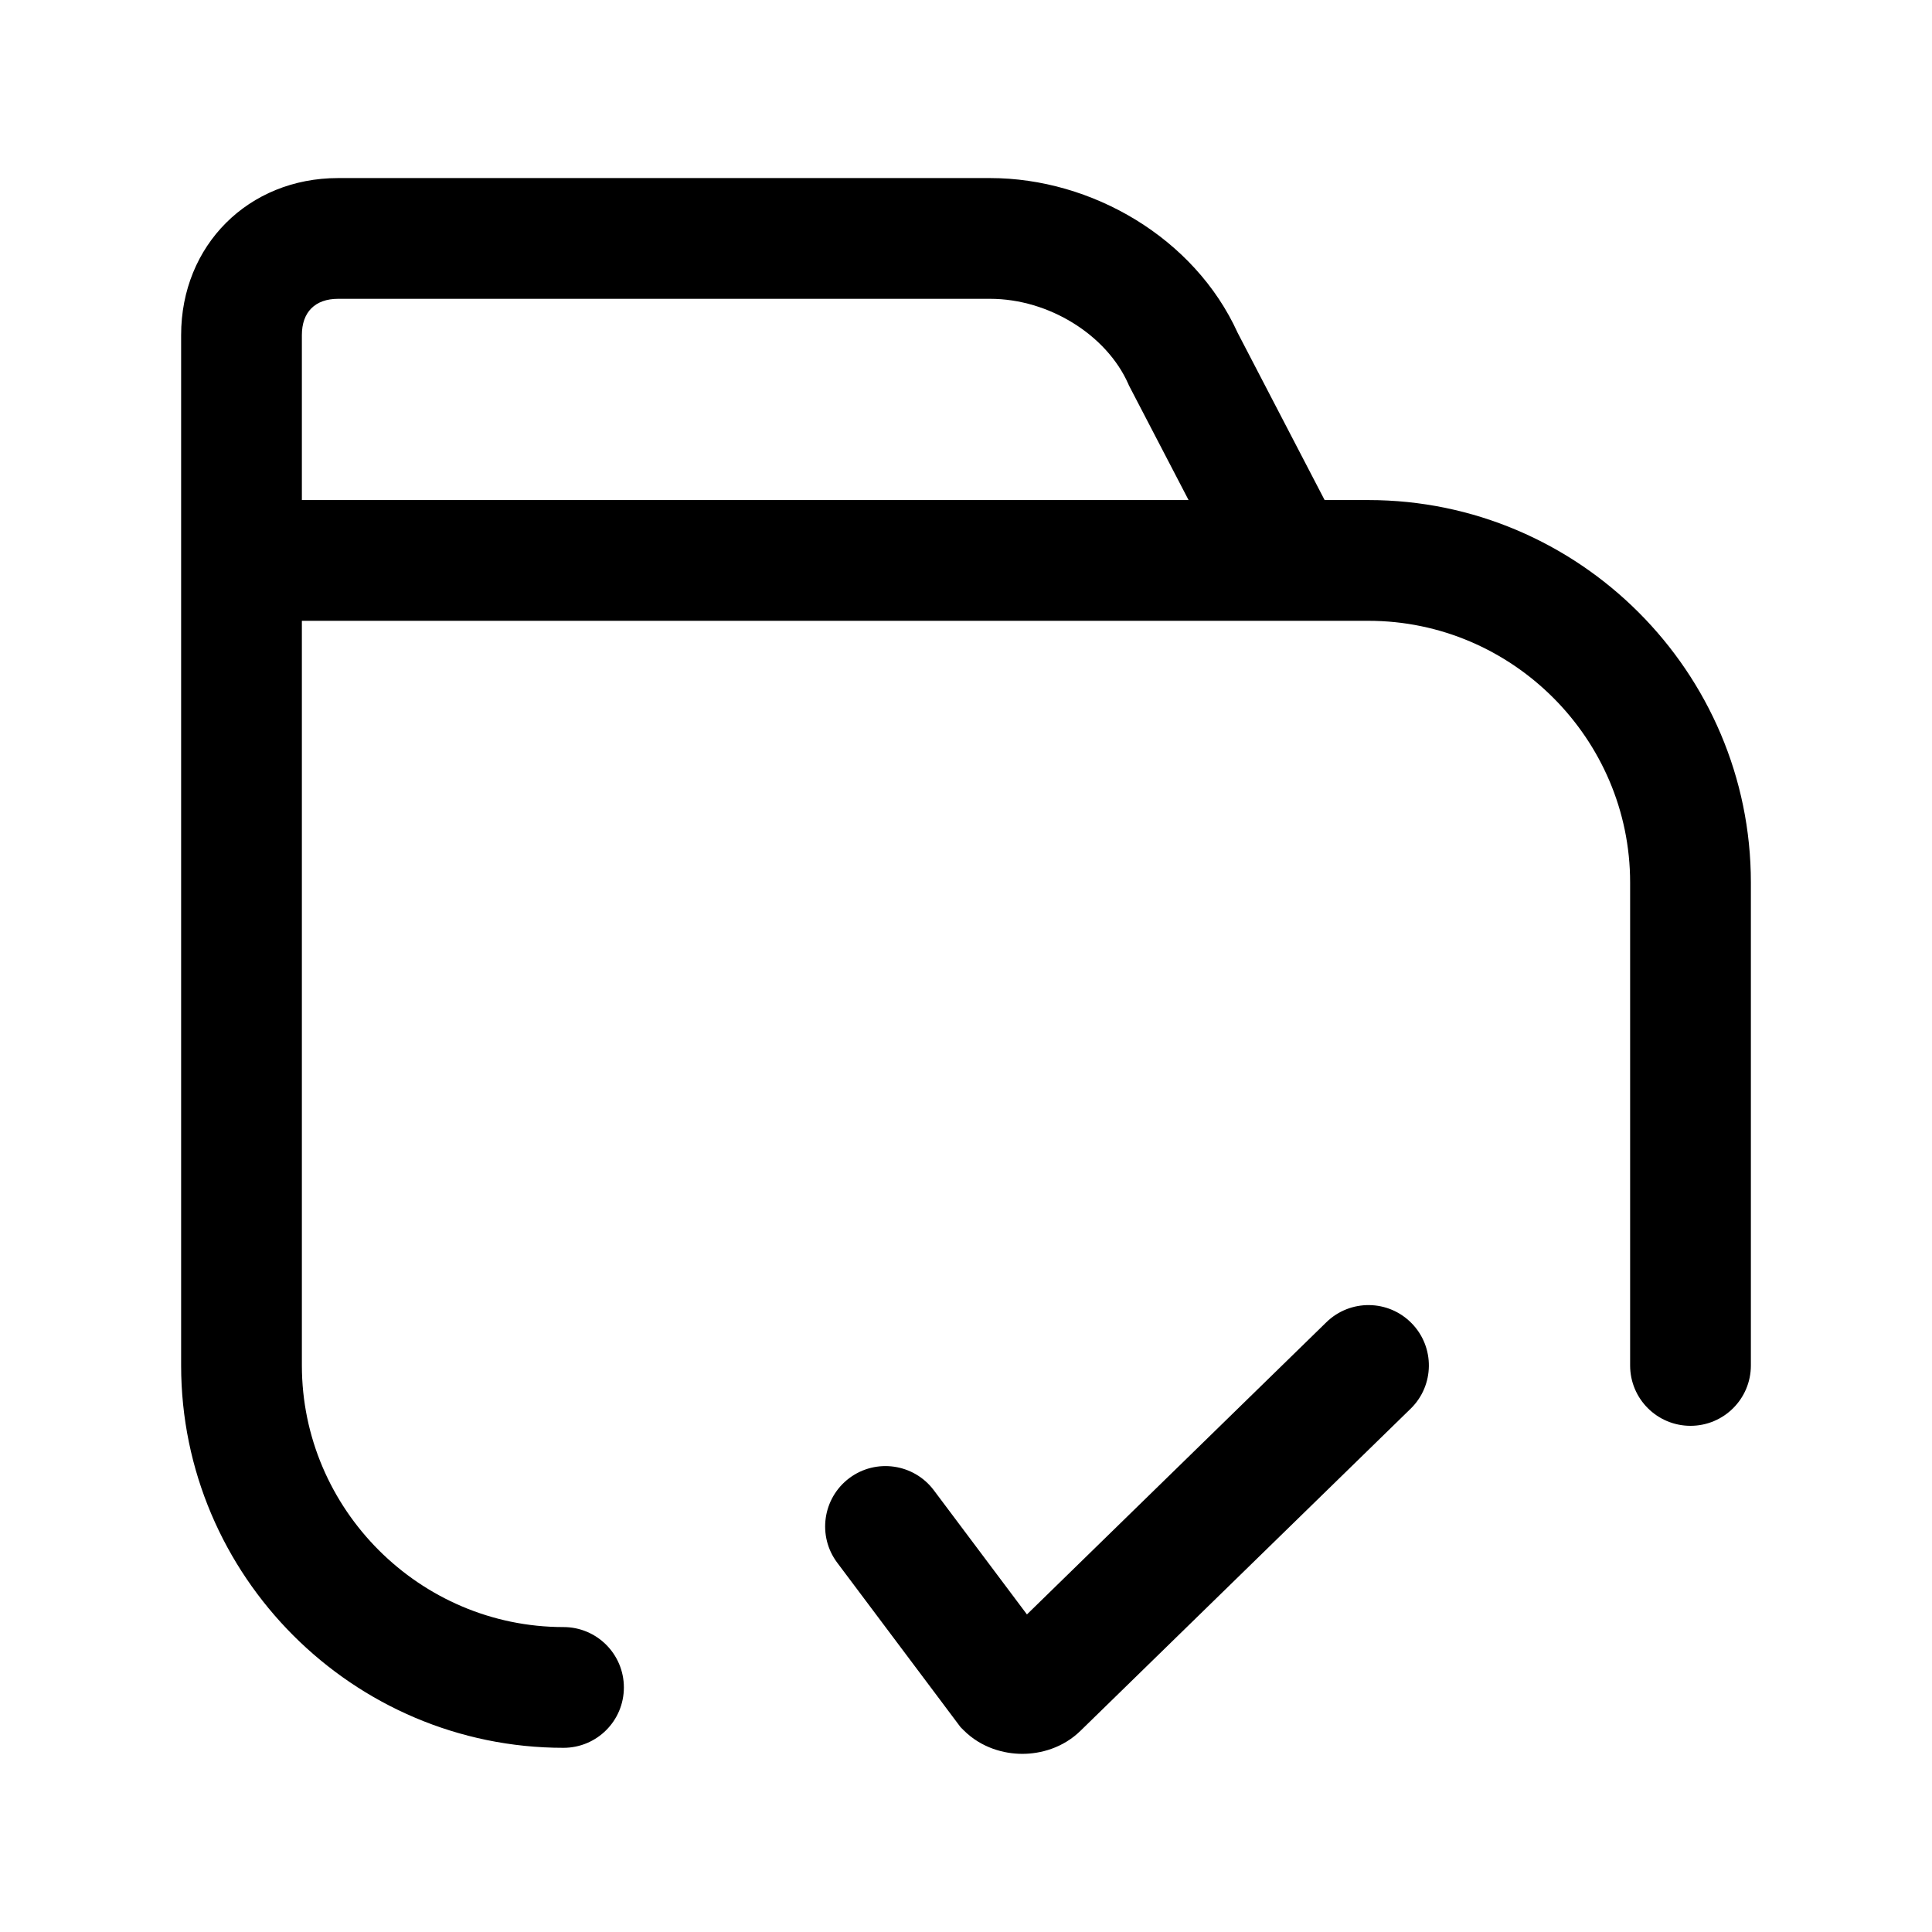
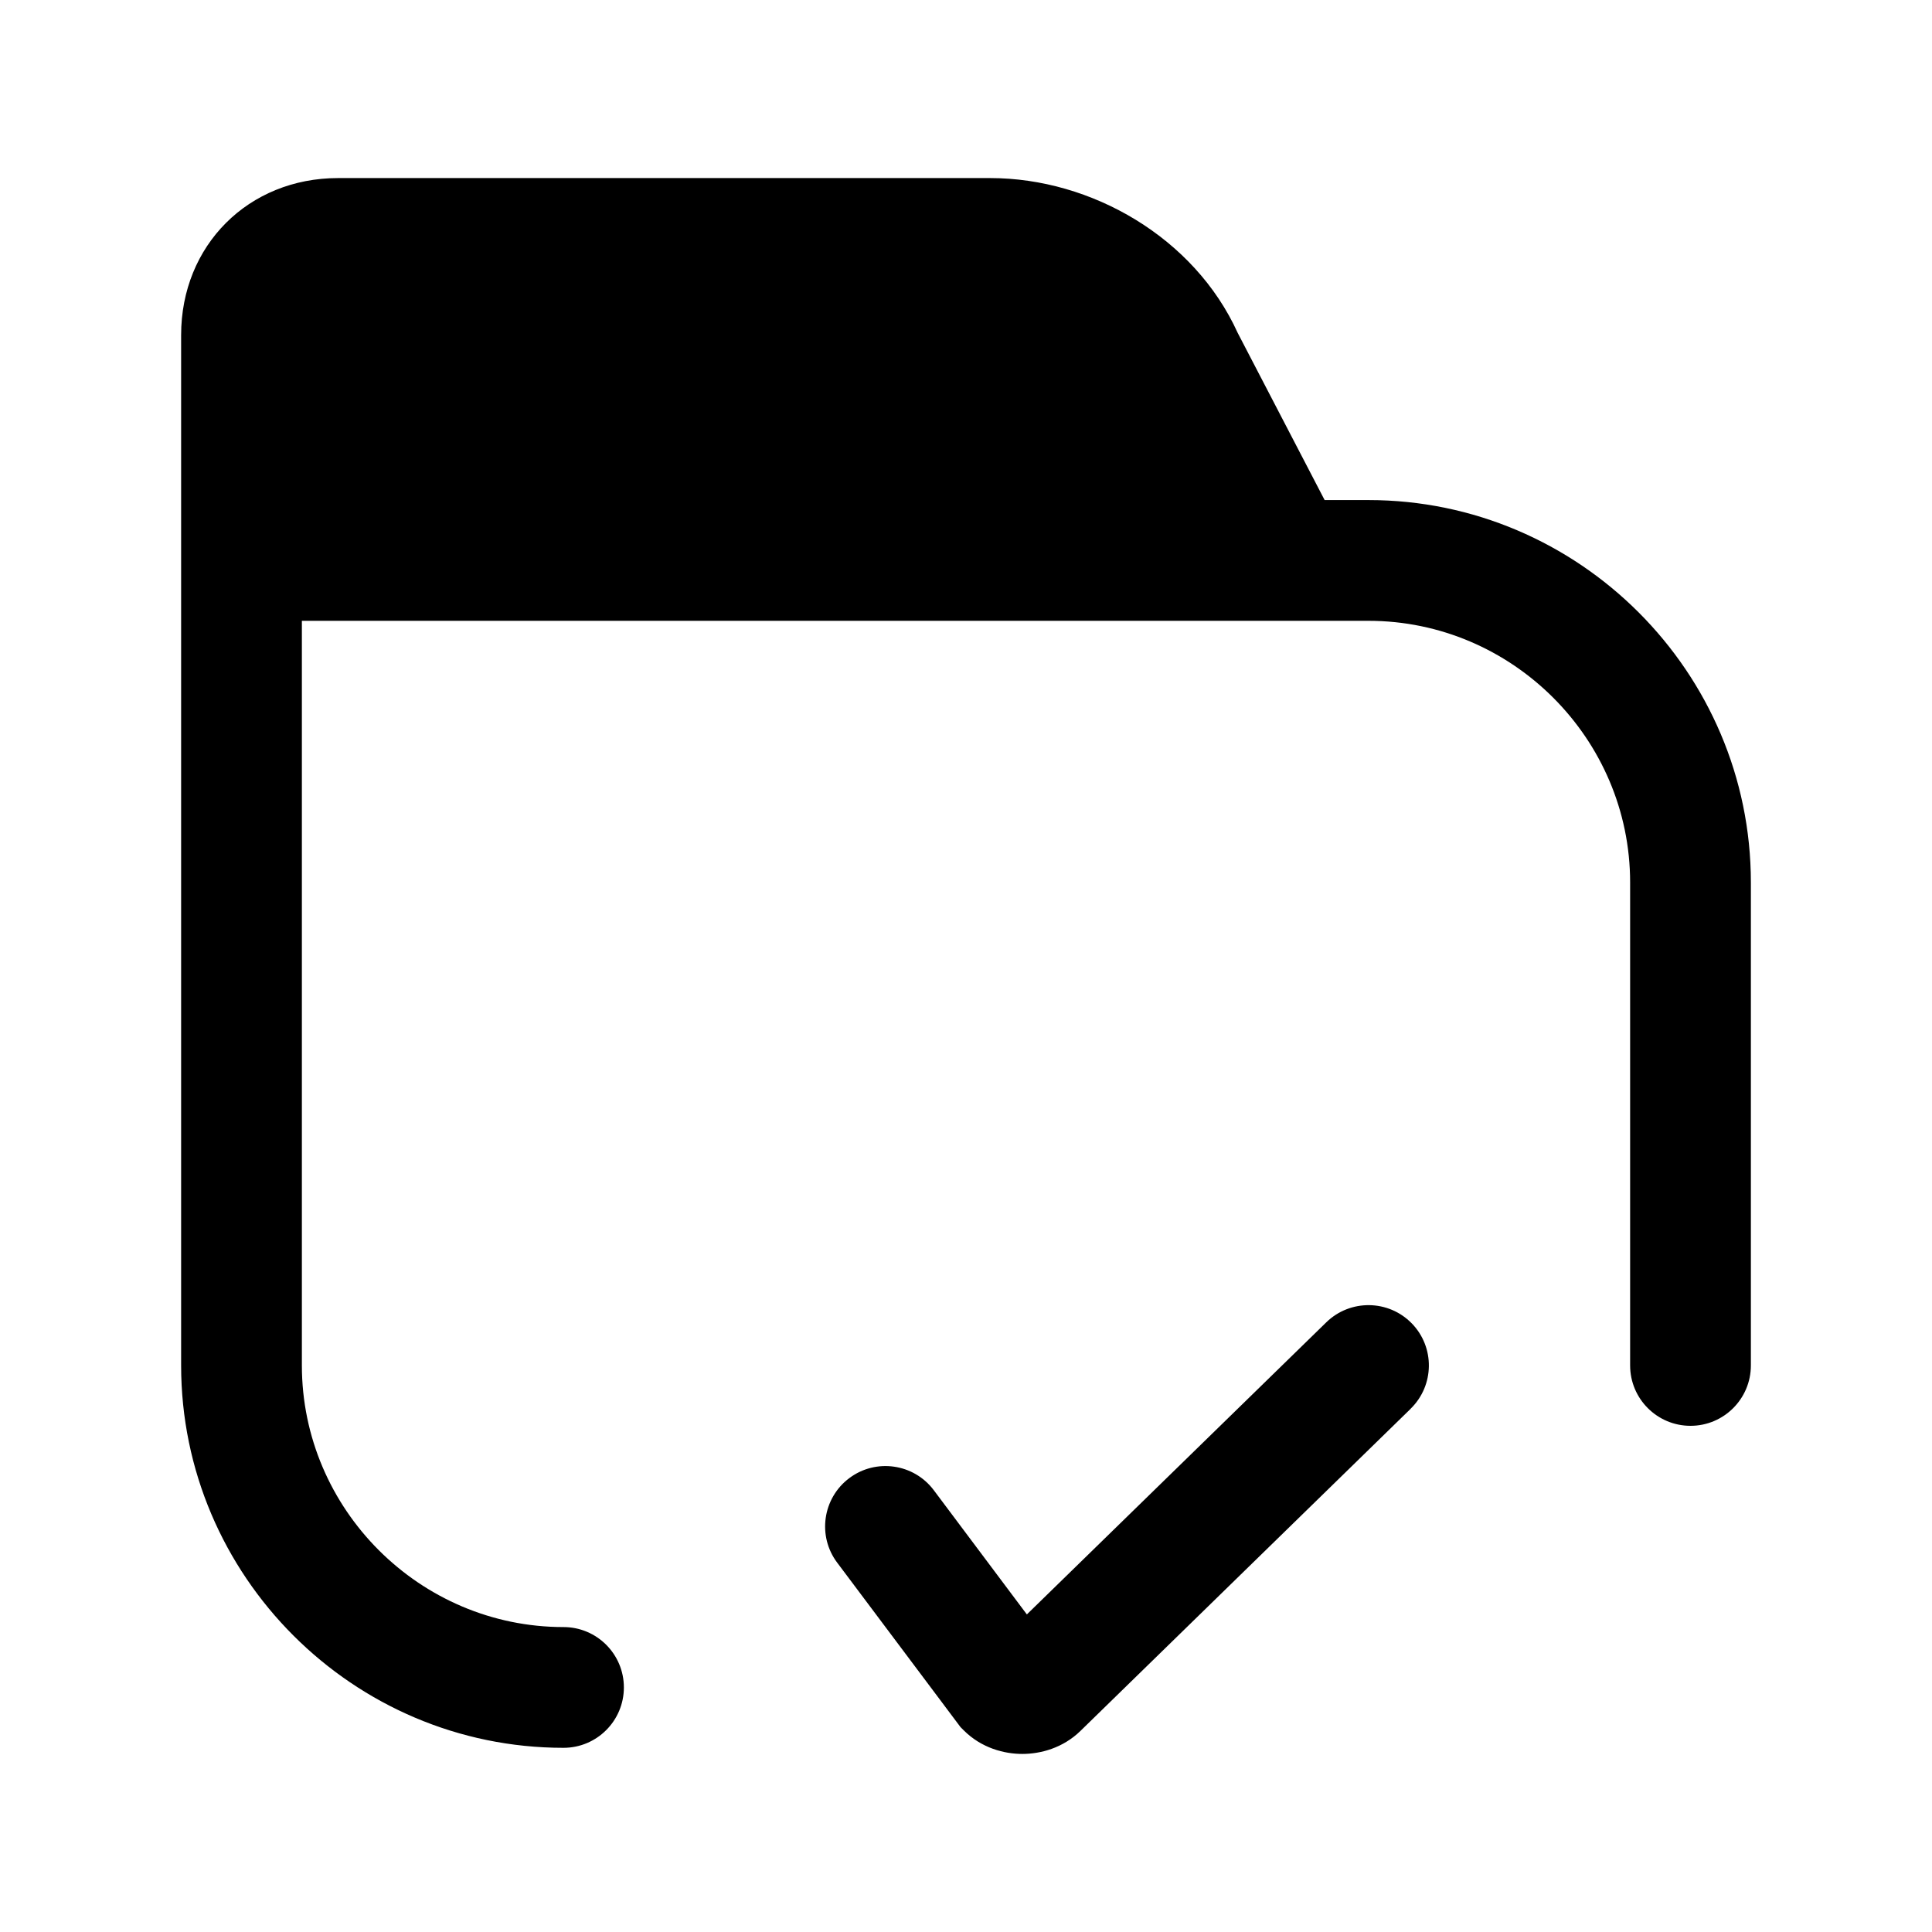
- <svg xmlns="http://www.w3.org/2000/svg" width="24" height="24" viewBox="0 0 24 24" fill="none">
-   <path fill-rule="evenodd" clip-rule="evenodd" d="M4.2 3.712C3.914 3.712 3.75 3.877 3.75 4.162V6.212H14.765L14.024 4.788L14.015 4.767C13.746 4.162 13.031 3.712 12.3 3.712H4.2ZM2.25 4.162V6.212V7.712V16.962C2.25 19.577 4.386 21.712 7 21.712C7.414 21.712 7.75 21.377 7.75 20.962C7.75 20.548 7.414 20.212 7 20.212C5.214 20.212 3.75 18.748 3.75 16.962V7.712H17C18.786 7.712 20.25 9.177 20.25 10.962V16.962C20.25 17.377 20.586 17.712 21 17.712C21.414 17.712 21.75 17.377 21.75 16.962V10.962C21.75 8.348 19.614 6.212 17 6.212H16.455L15.375 4.135C14.838 2.953 13.56 2.212 12.3 2.212H4.2C3.086 2.212 2.25 3.048 2.25 4.162ZM17.524 17.499C17.82 17.21 17.826 16.735 17.537 16.439C17.248 16.142 16.773 16.136 16.476 16.426L12.757 20.055L11.6 18.512C11.351 18.181 10.881 18.114 10.55 18.362C10.219 18.611 10.152 19.081 10.4 19.412L11.932 21.455L11.97 21.493C12.192 21.715 12.476 21.787 12.7 21.787C12.922 21.787 13.204 21.716 13.426 21.497L17.524 17.499Z" fill="black" />
+ <svg xmlns="http://www.w3.org/2000/svg" viewBox="0 0 24 24" fill="currentColor">
+   <path d="M4.2 3.712c-.286 0-.45.164-.45.45v2.05h11.015l-.741-1.424-.009-.021C13.746 4.162 13.031 3.712 12.3 3.712H4.2Zm-1.95.45v12.8c0 2.614 2.136 4.75 4.75 4.75.414 0 .75-.336.75-.75s-.336-.75-.75-.75c-1.786 0-3.25-1.464-3.25-3.25v-9.25H17c1.786 0 3.25 1.464 3.25 3.25v6c0 .414.336.75.75.75s.75-.336.75-.75v-6c0-2.614-2.136-4.75-4.75-4.75h-.545l-1.08-2.077c-.537-1.182-1.815-1.923-3.075-1.923H4.2c-1.114 0-1.95.836-1.95 1.95Zm15.274 13.337c.296-.289.302-.764.013-1.06-.289-.296-.764-.302-1.061-.013l-3.72 3.629L11.6 18.512c-.248-.331-.719-.399-1.05-.15-.331.248-.399.719-.15 1.05l1.532 2.043.038.038c.222.223.506.295.73.295.222 0 .504-.071.726-.29l4.098-3.998Z" />
</svg>
